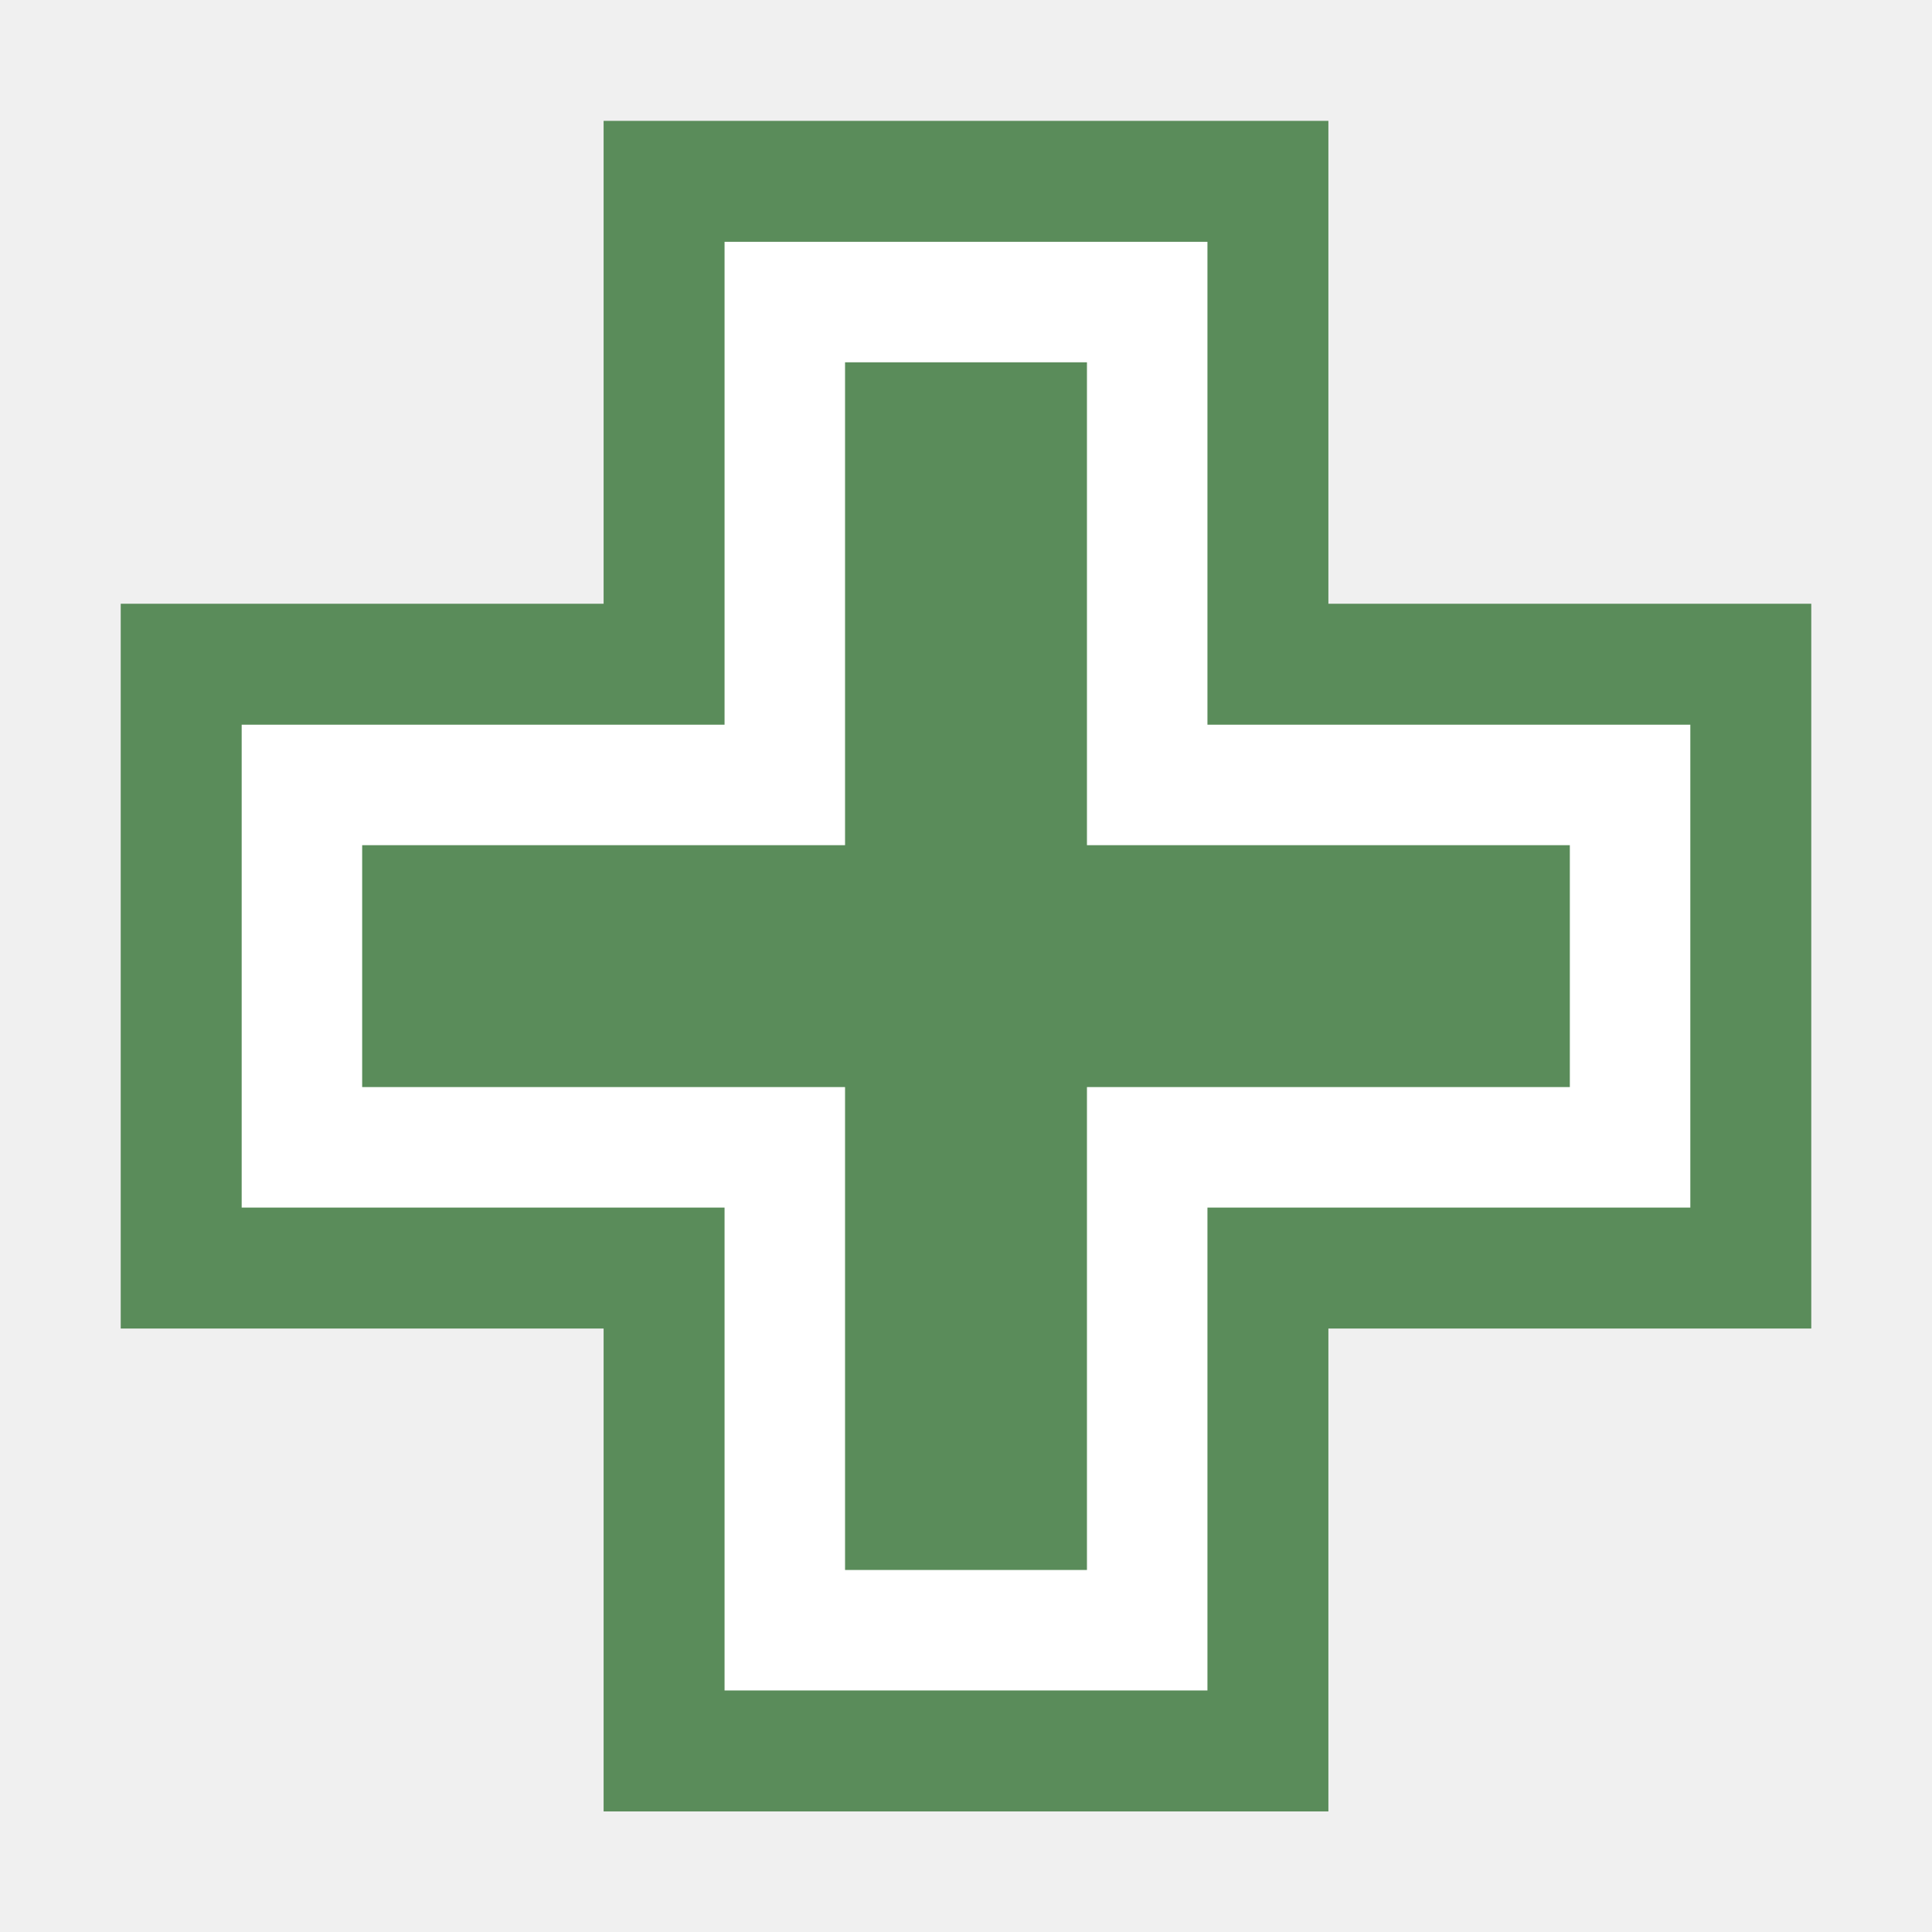
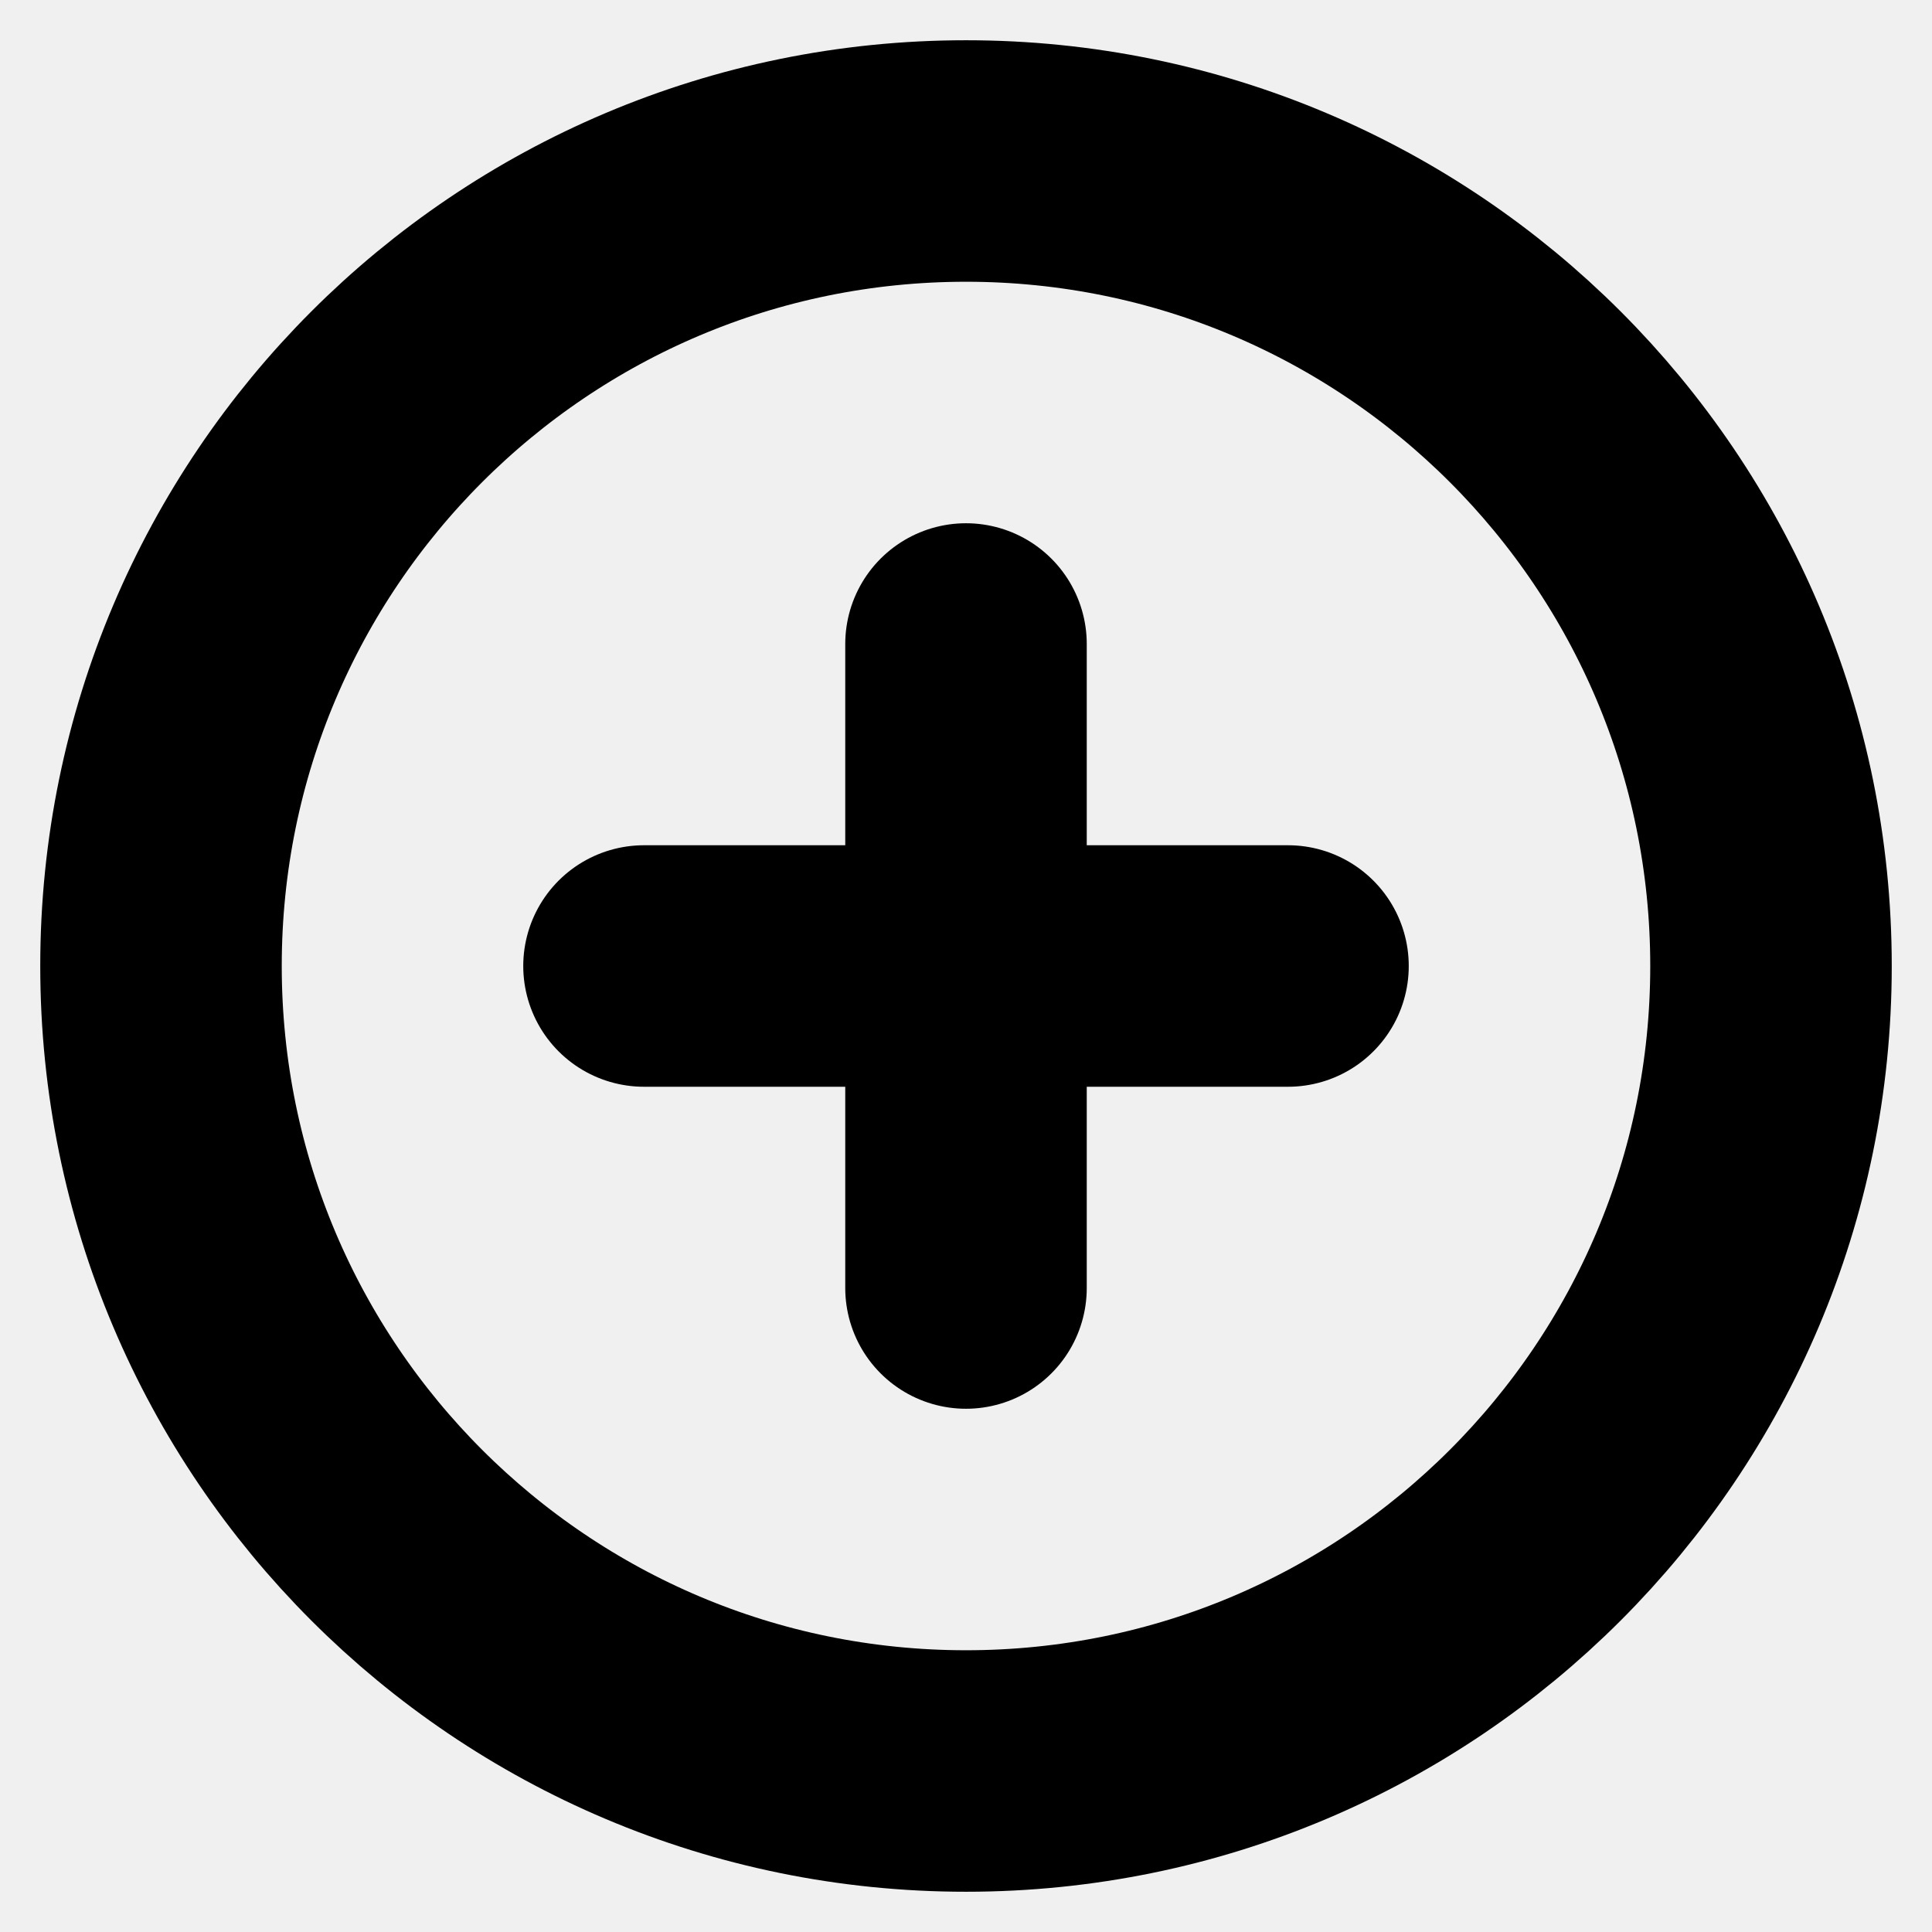
- <svg xmlns="http://www.w3.org/2000/svg" height="16" viewBox="0 0 4.233 4.233" width="16">
-   <g stroke="#5a8c5a" stroke-width=".265" transform="translate(0 -292.7667)">
-     <path d="m1.455 293.164v1.058h-1.058v1.323h1.058v1.058h1.323v-1.058h1.058v-1.323h-1.058v-1.058z" fill="#fff" />
-     <g fill="#5a8c5a">
-       <path d="m-295.016.926h.265v2.381h-.265z" transform="rotate(-90)" />
-       <path d="m1.984 293.693h.265v2.381h-.265z" />
-     </g>
-   </g>
+ <svg xmlns="http://www.w3.org/2000/svg" width="24" height="24" viewBox="0 0 24 24" fill="none" stroke="currentColor" stroke-width="3" stroke-linecap="round" stroke-linejoin="round" class="feather feather-plus-circle">
+   <circle cx="12" cy="12" r="10" />
+   <line x1="12" y1="8" x2="12" y2="16" />
+   <line x1="8" y1="12" x2="16" y2="12" />
</svg>
